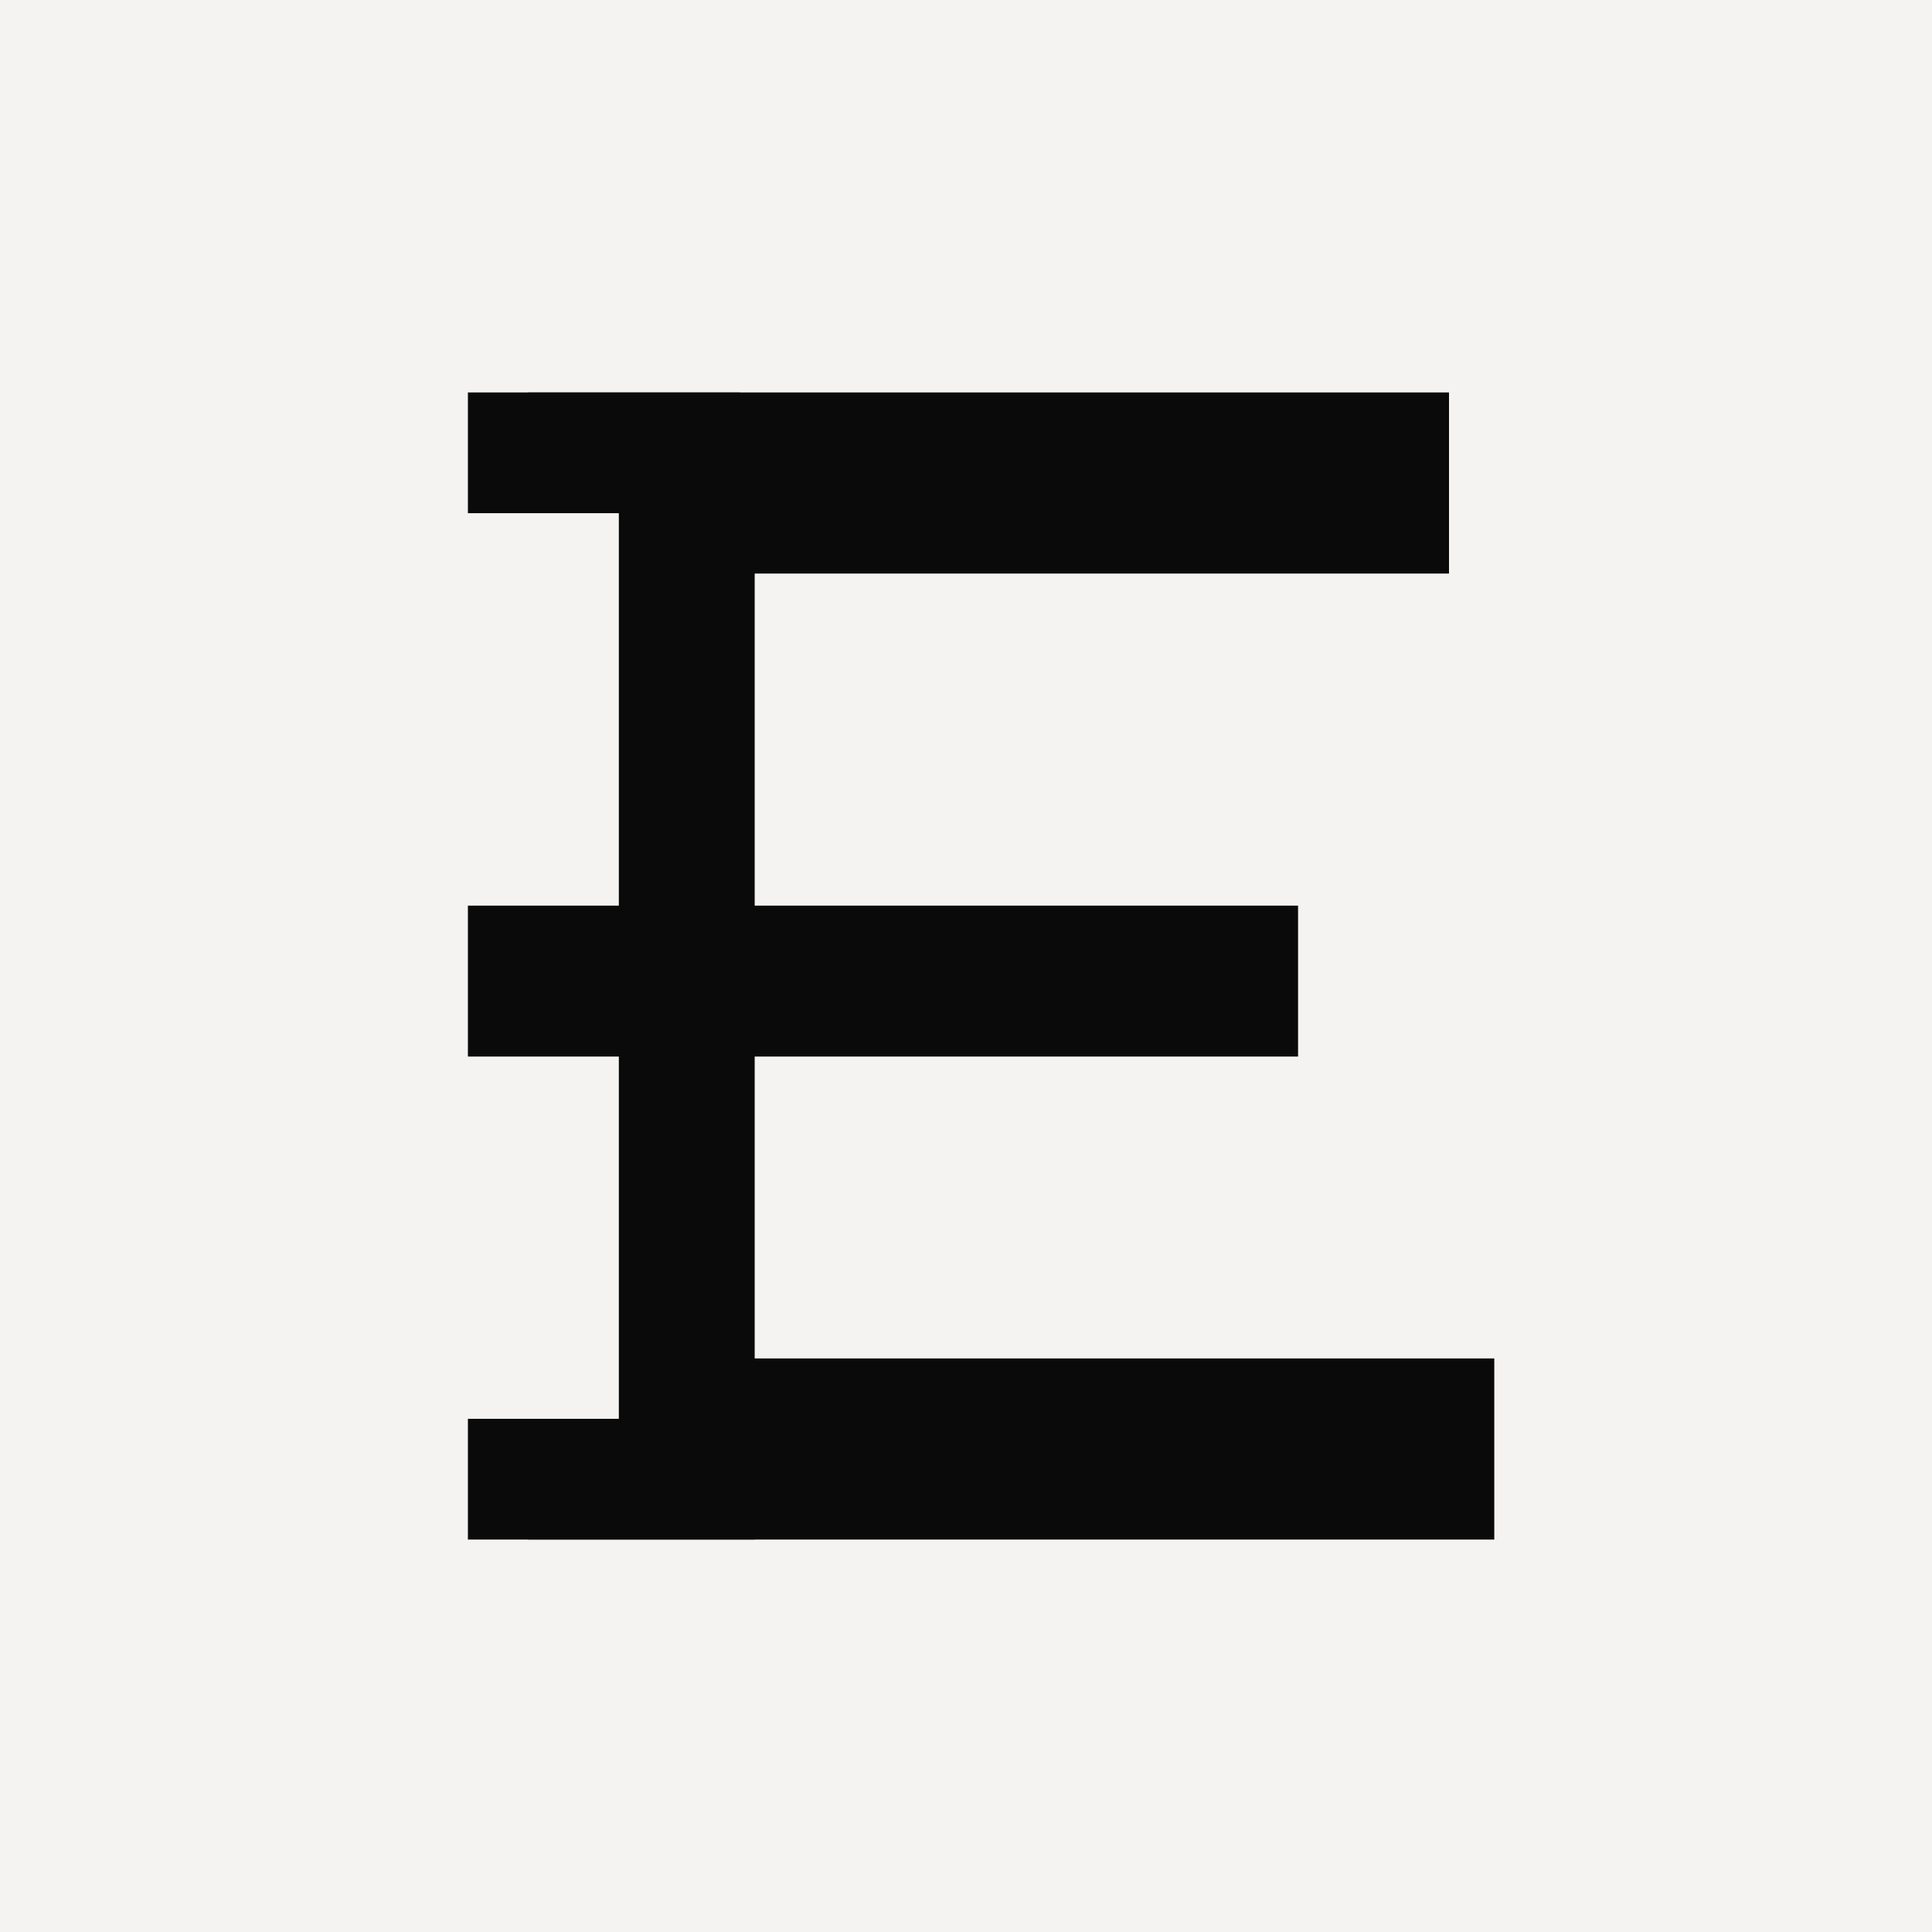
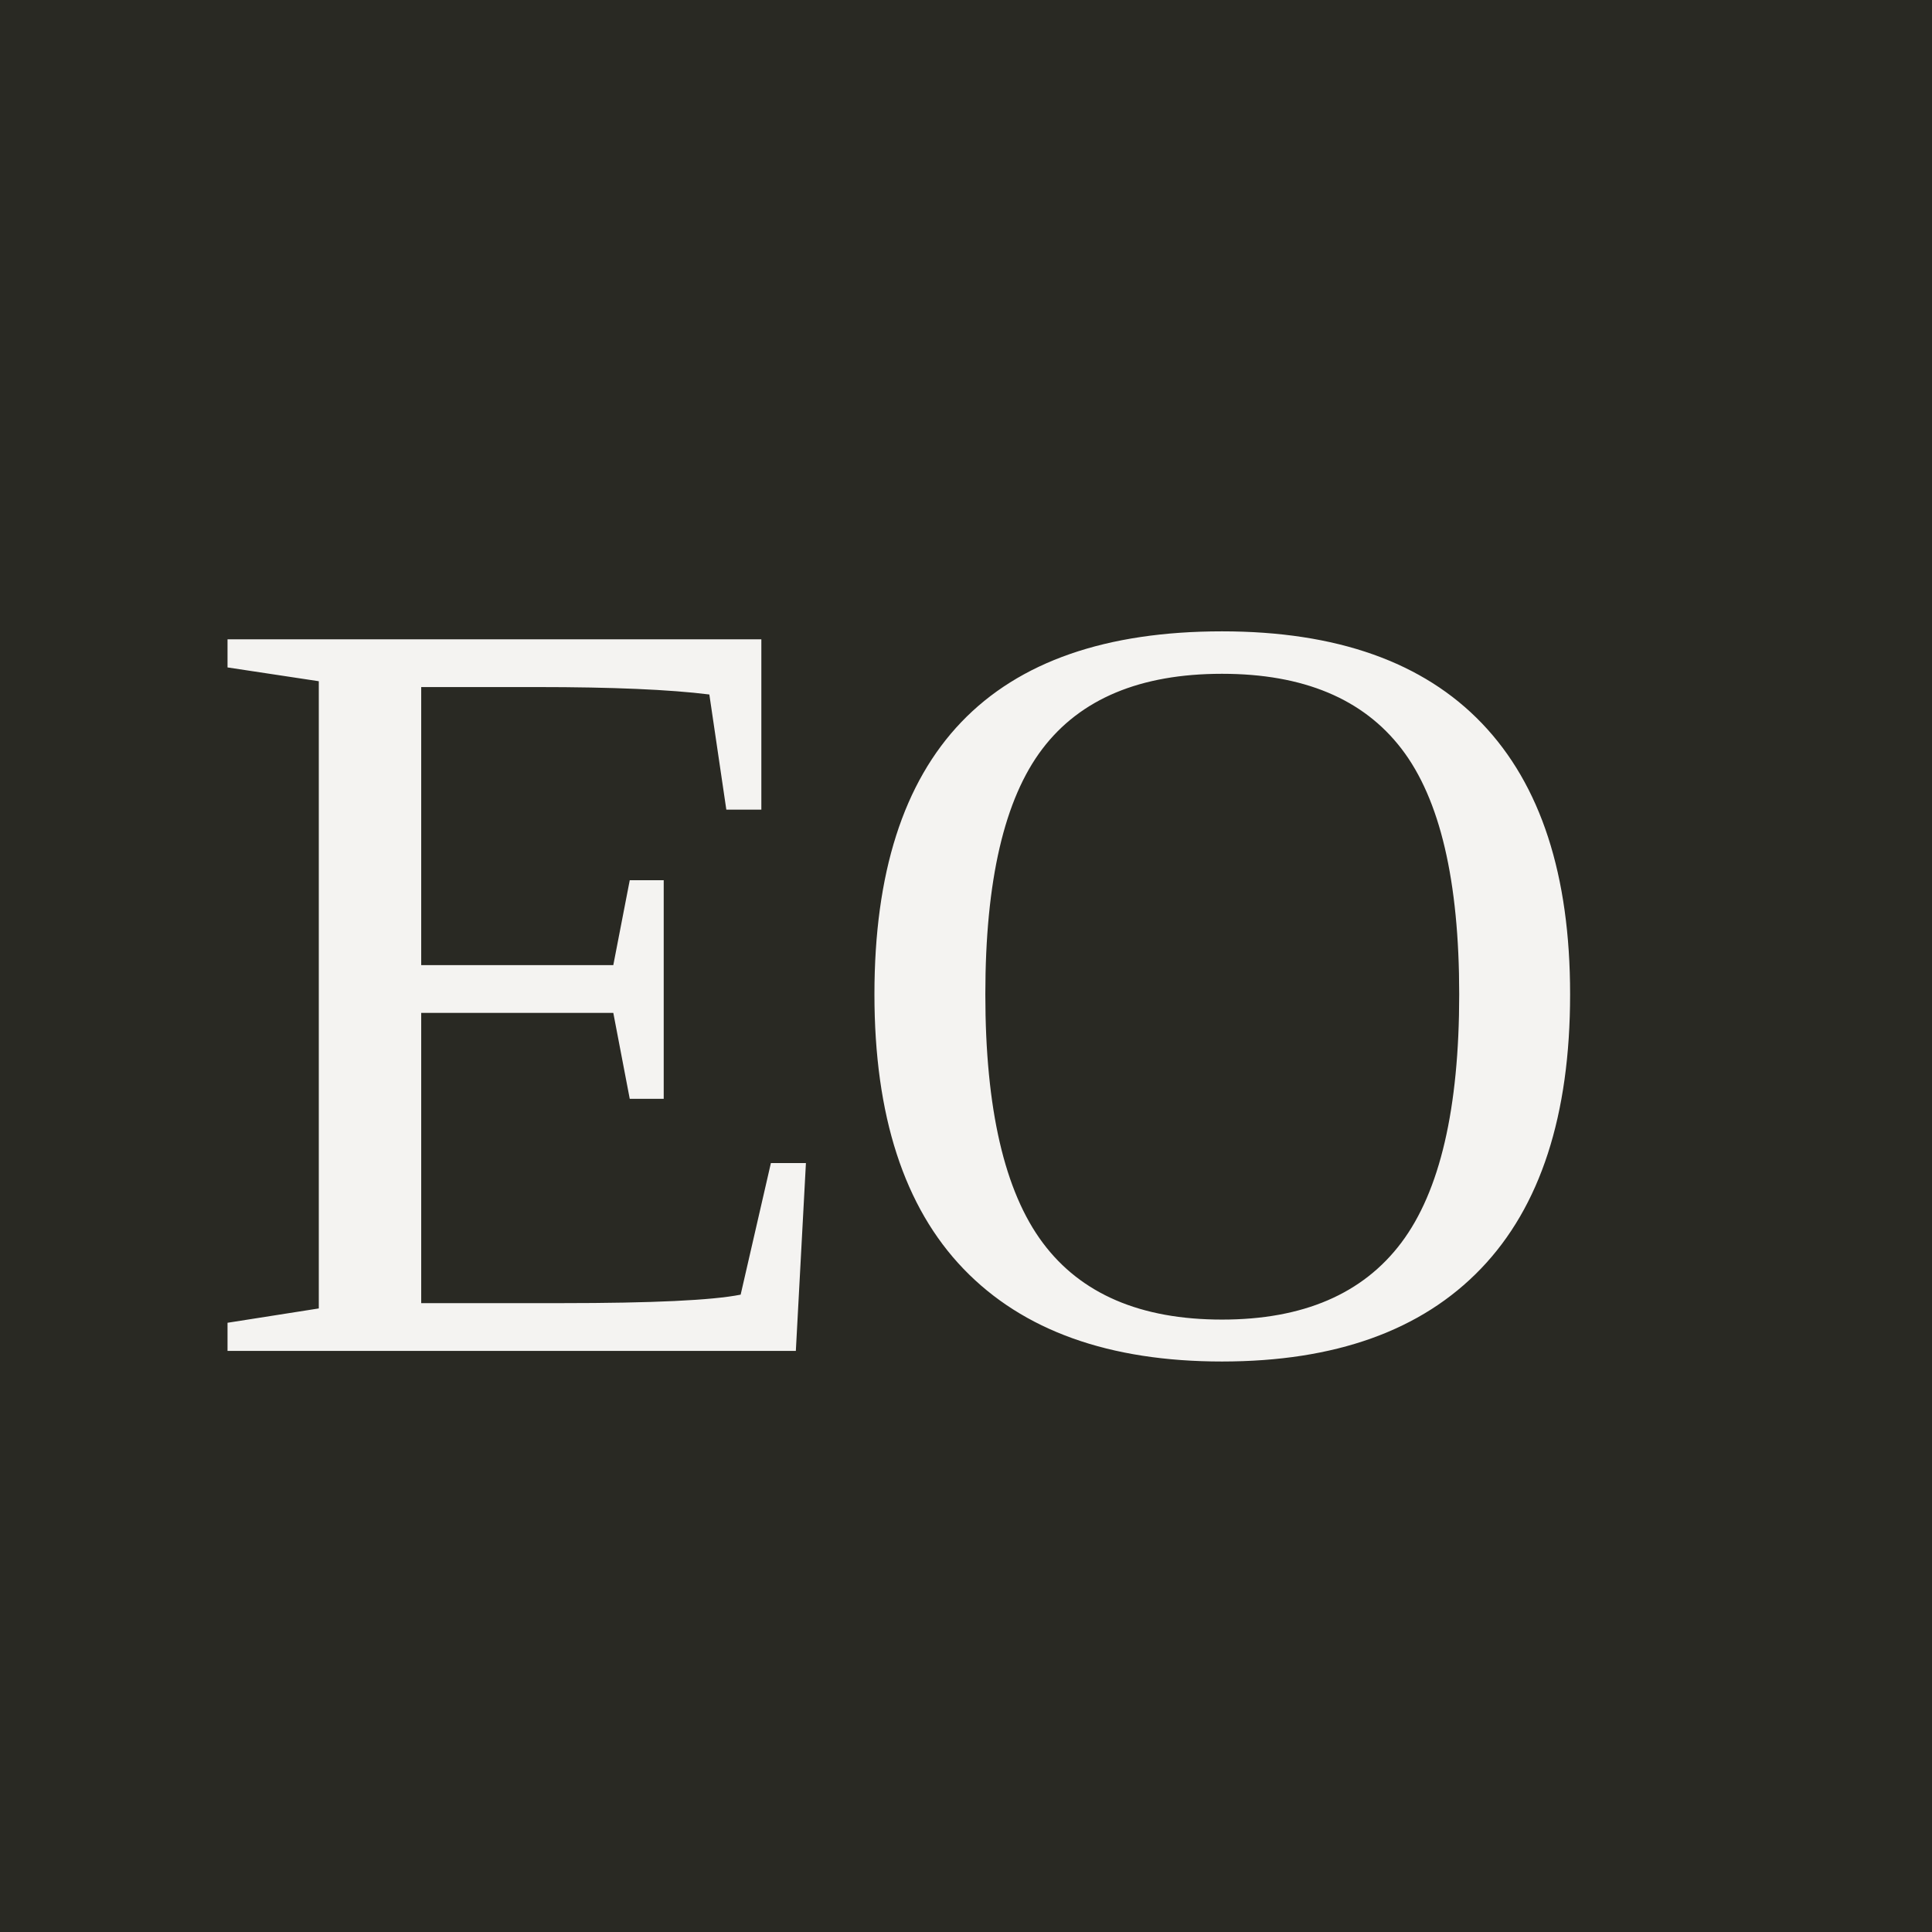
- <svg xmlns="http://www.w3.org/2000/svg" viewBox="0 0 128 128" role="img" aria-label="Enrique Olvera">
-   <rect width="128" height="128" fill="#f4f3f1" />
-   <path fill="#0a0a0a" d="M35 26h61v12H50v22h36v10H50v20h49v12H35v-6h6V32h-6z" />
-   <path fill="#0a0a0a" d="M31 26h18v8H31zM31 94h19v8H31zM31 60h17v10H31z" />
+ <svg xmlns="http://www.w3.org/2000/svg" viewBox="0 0 512 512" role="img" aria-label="Enrique Olvera">
+   <rect width="512" height="512" fill="#292923" />
+   <text x="52" y="358" fill="#f4f3f1" font-family="Bodoni 72, Bodoni Moda, Didot, Georgia, serif" font-size="288" font-weight="500" letter-spacing="-8">EO</text>
</svg>
